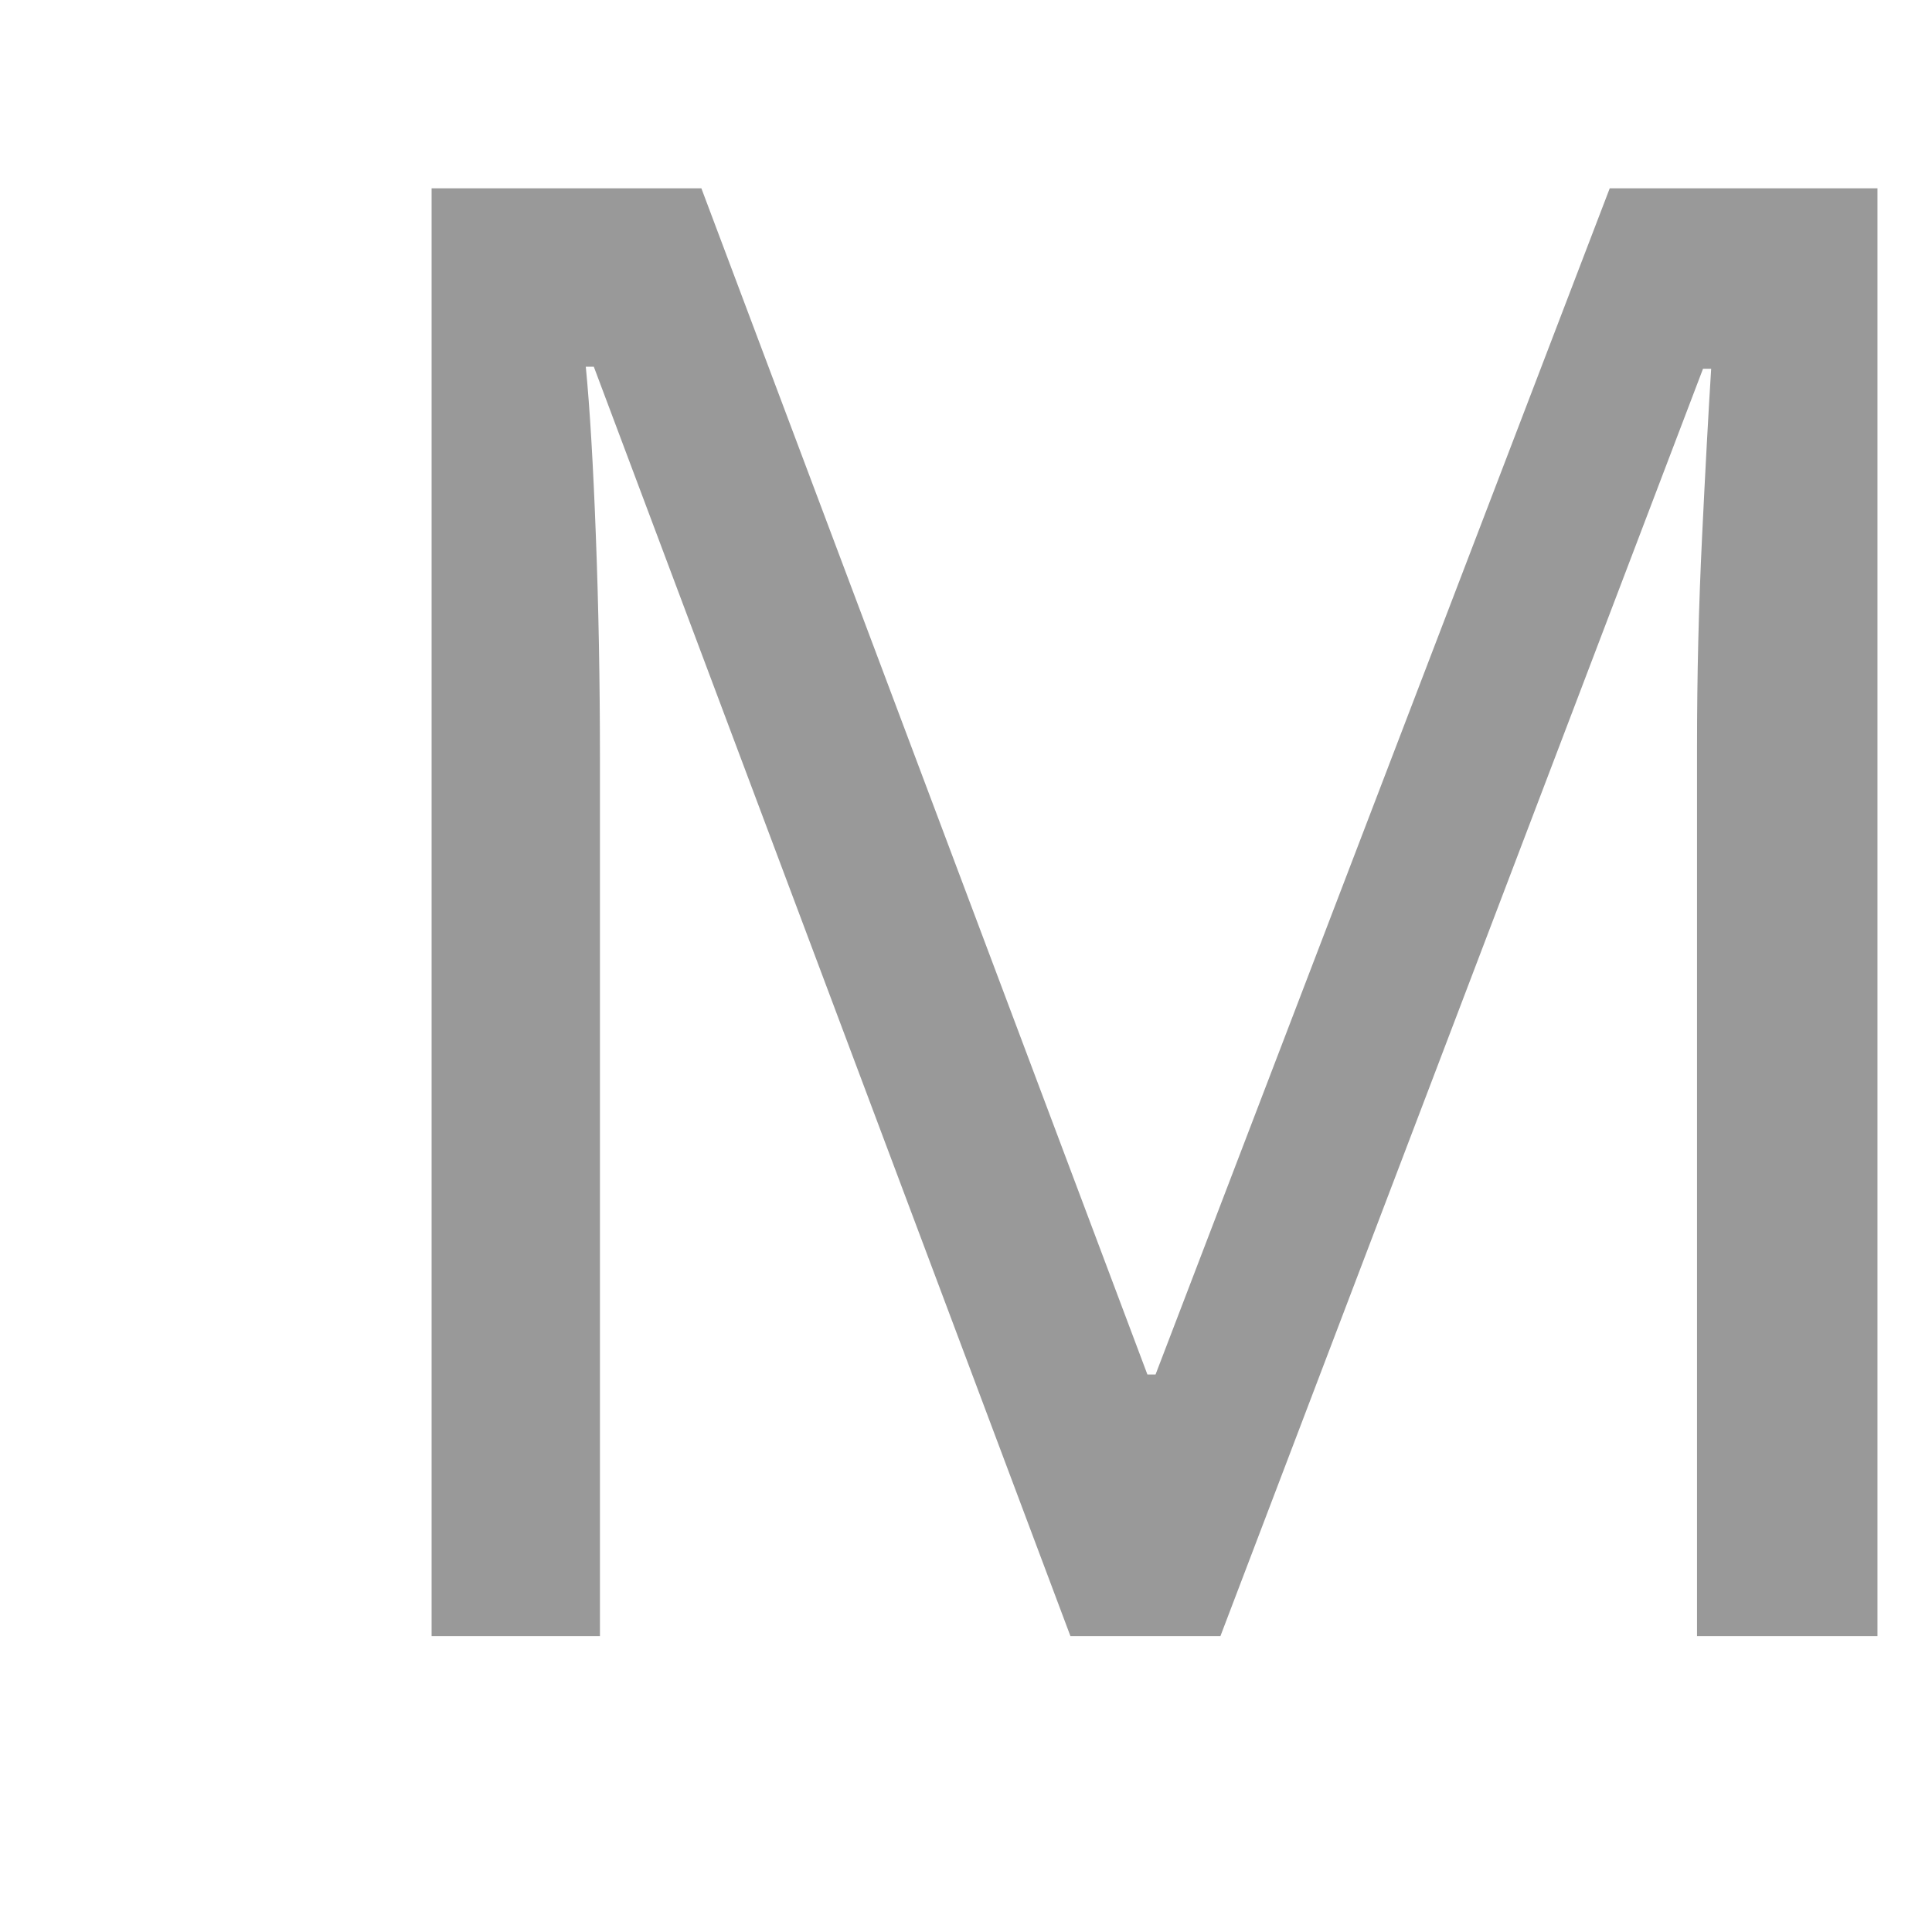
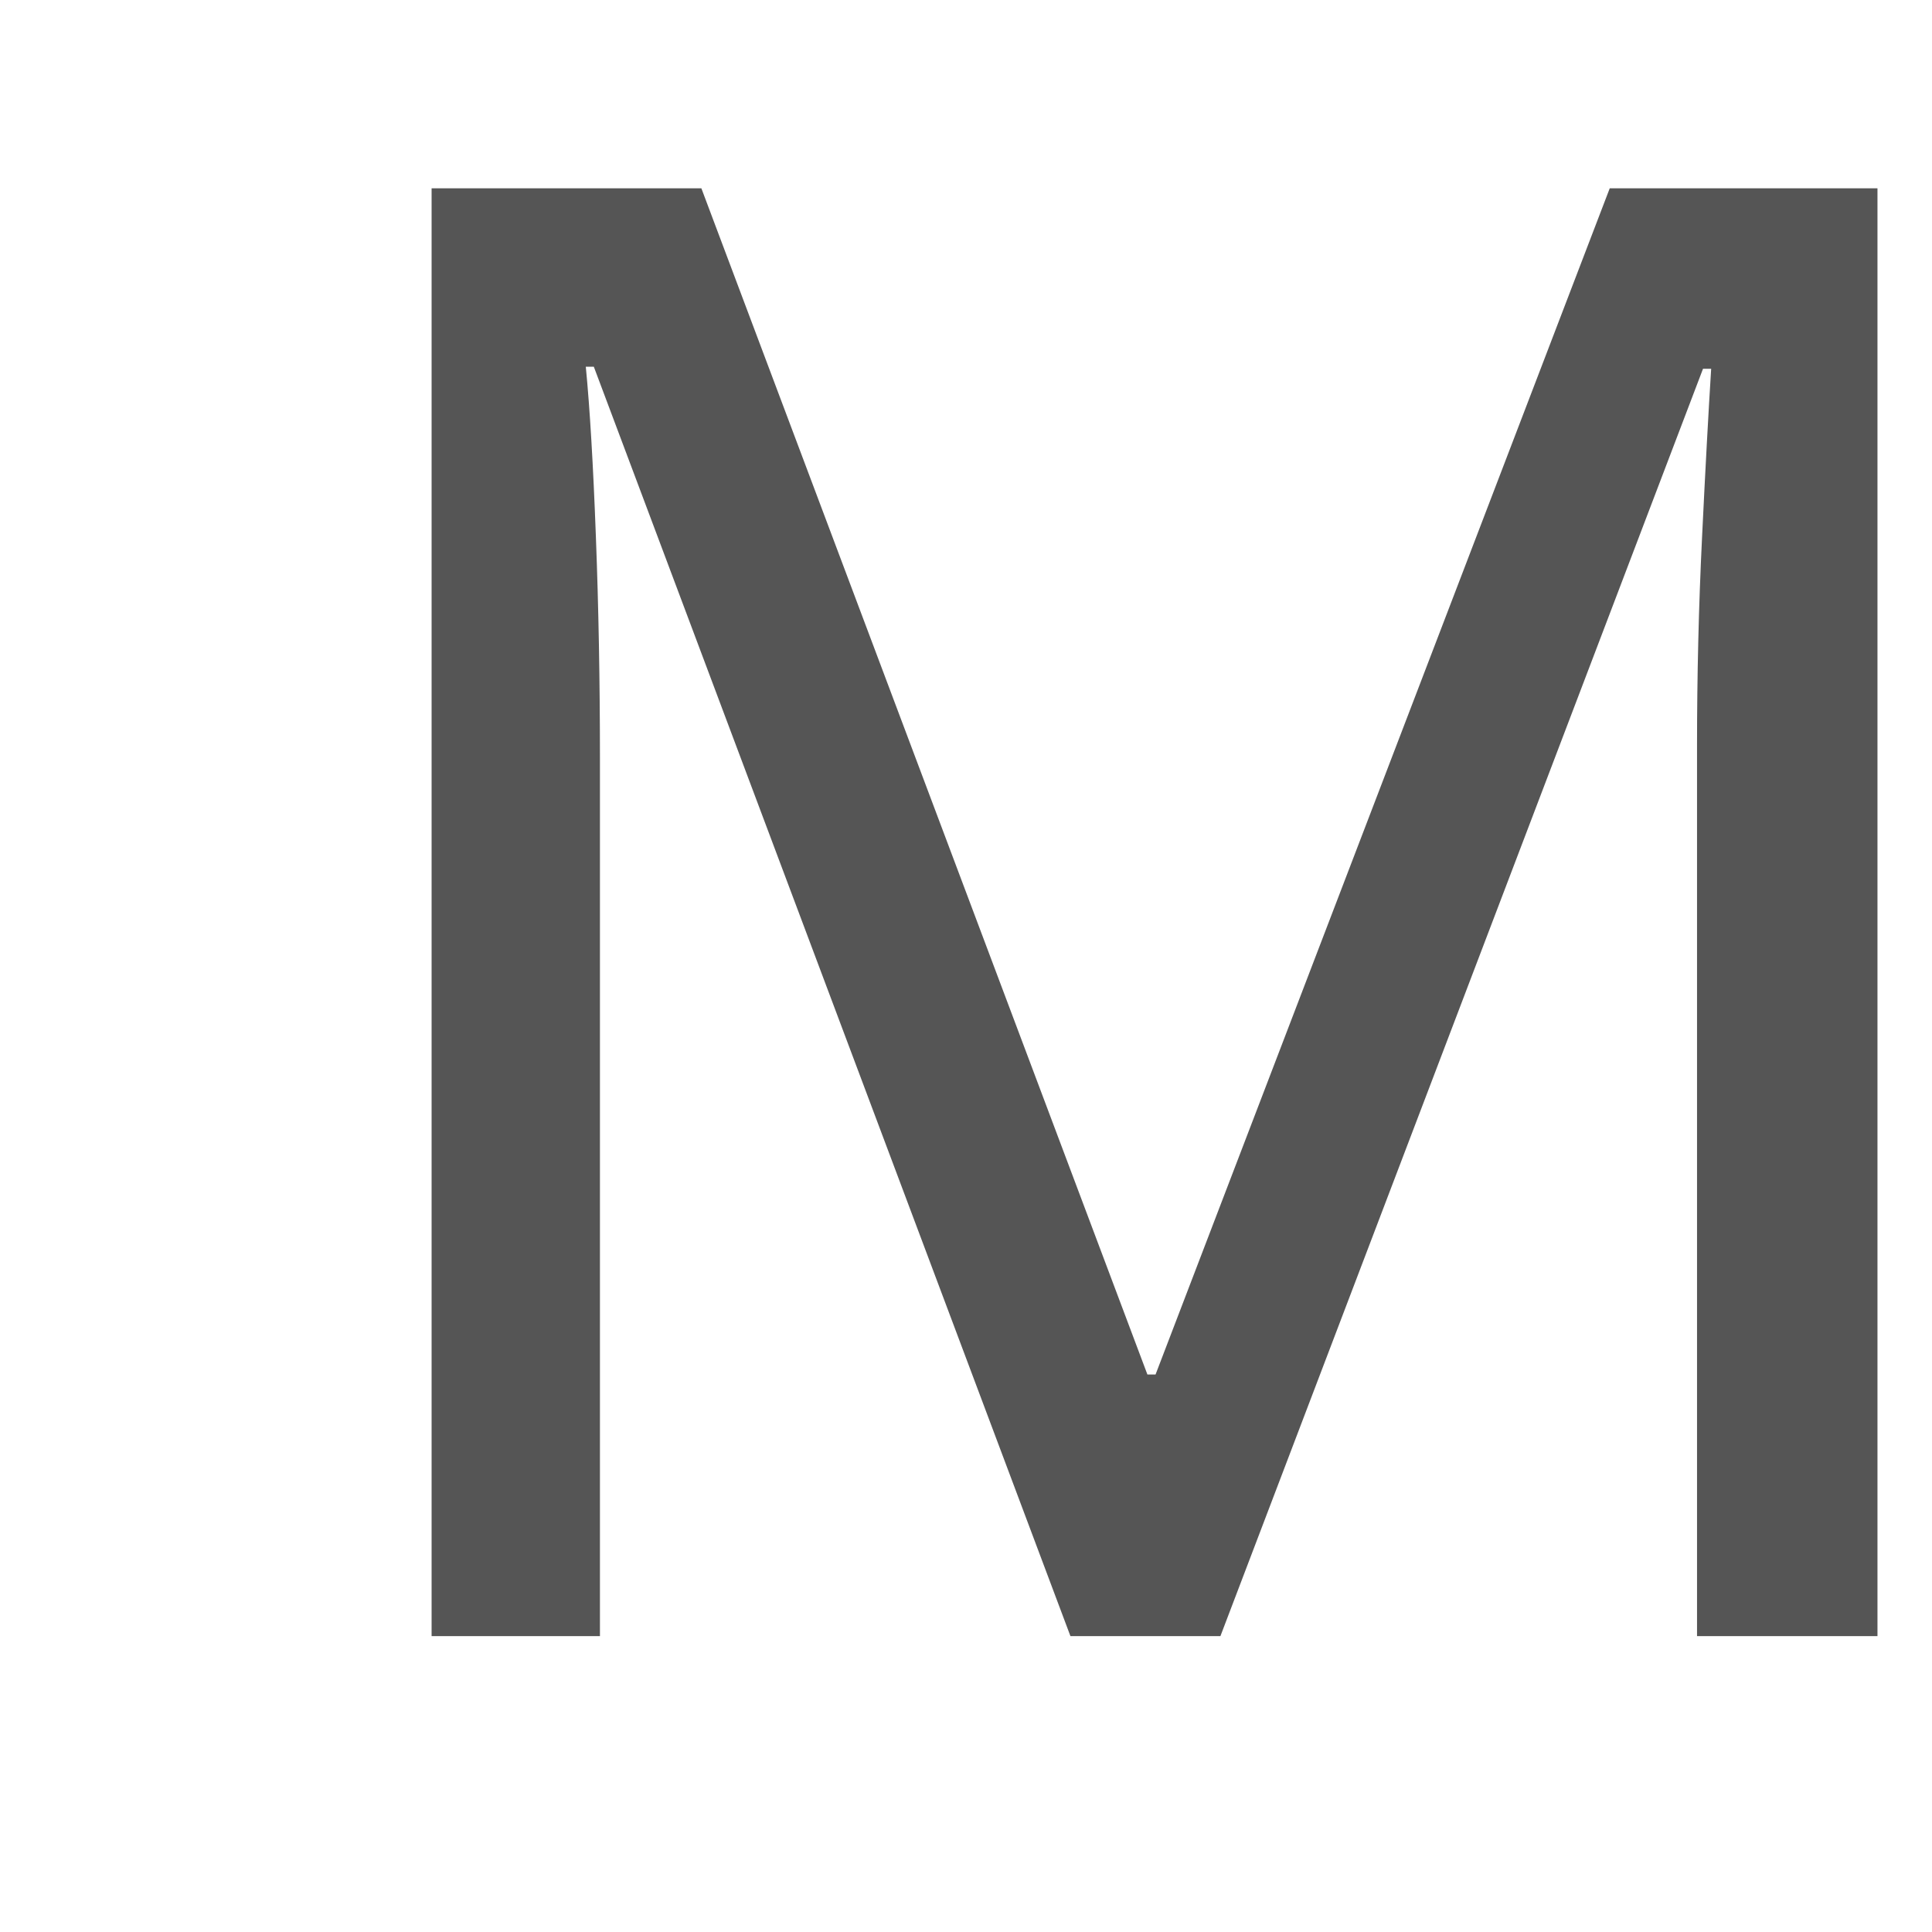
<svg xmlns="http://www.w3.org/2000/svg" width="222px" height="222px" viewBox="0 0 222 222" version="1.1">
  <defs />
  <g id="Page-1" stroke="none" stroke-width="1" fill="none" fill-rule="evenodd">
-     <text id="M" font-family="Source Sans Pro" font-size="233" font-weight="normal" fill="#999999">
+     <text id="M" font-family="Source Sans Pro" font-size="233" font-weight="normal" fill="#555555">
      <tspan x="27" y="188">M</tspan>
    </text>
    <rect id="Rectangle-1" stroke-opacity="0" stroke="#979797" fill-opacity="0" fill="#D8D8D8" x="1" y="1" width="220" height="220" />
  </g>
</svg>
